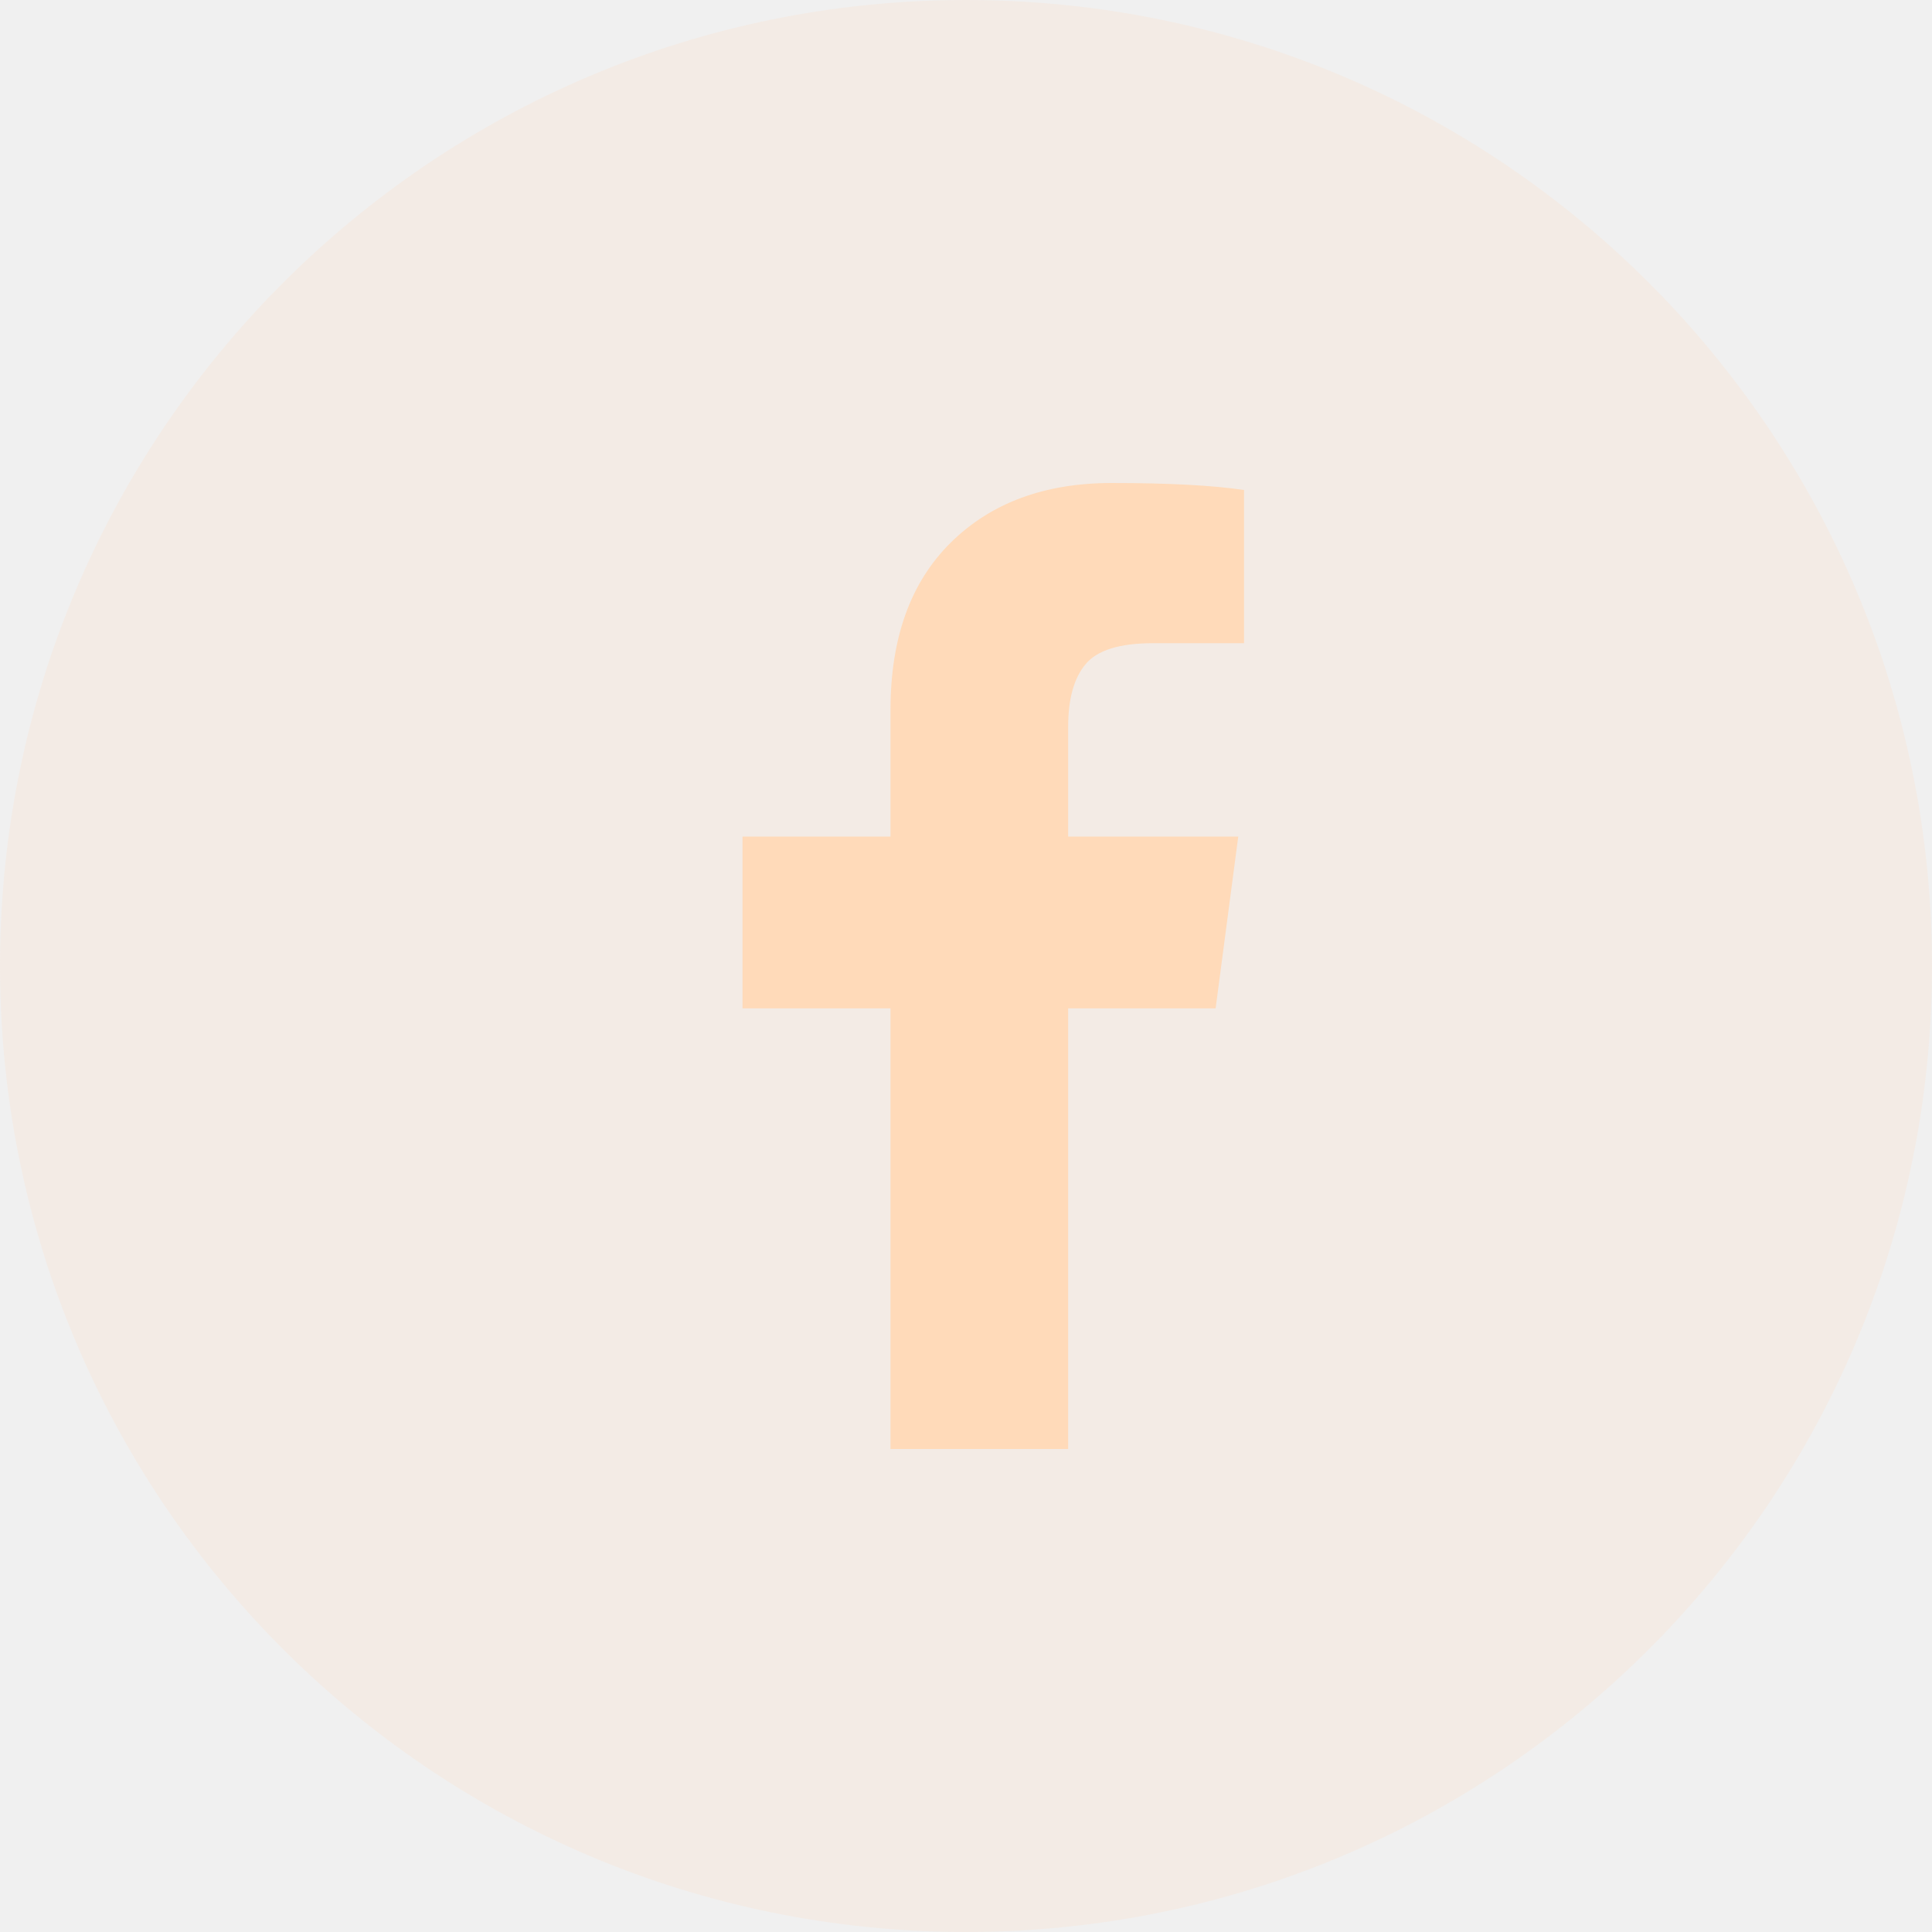
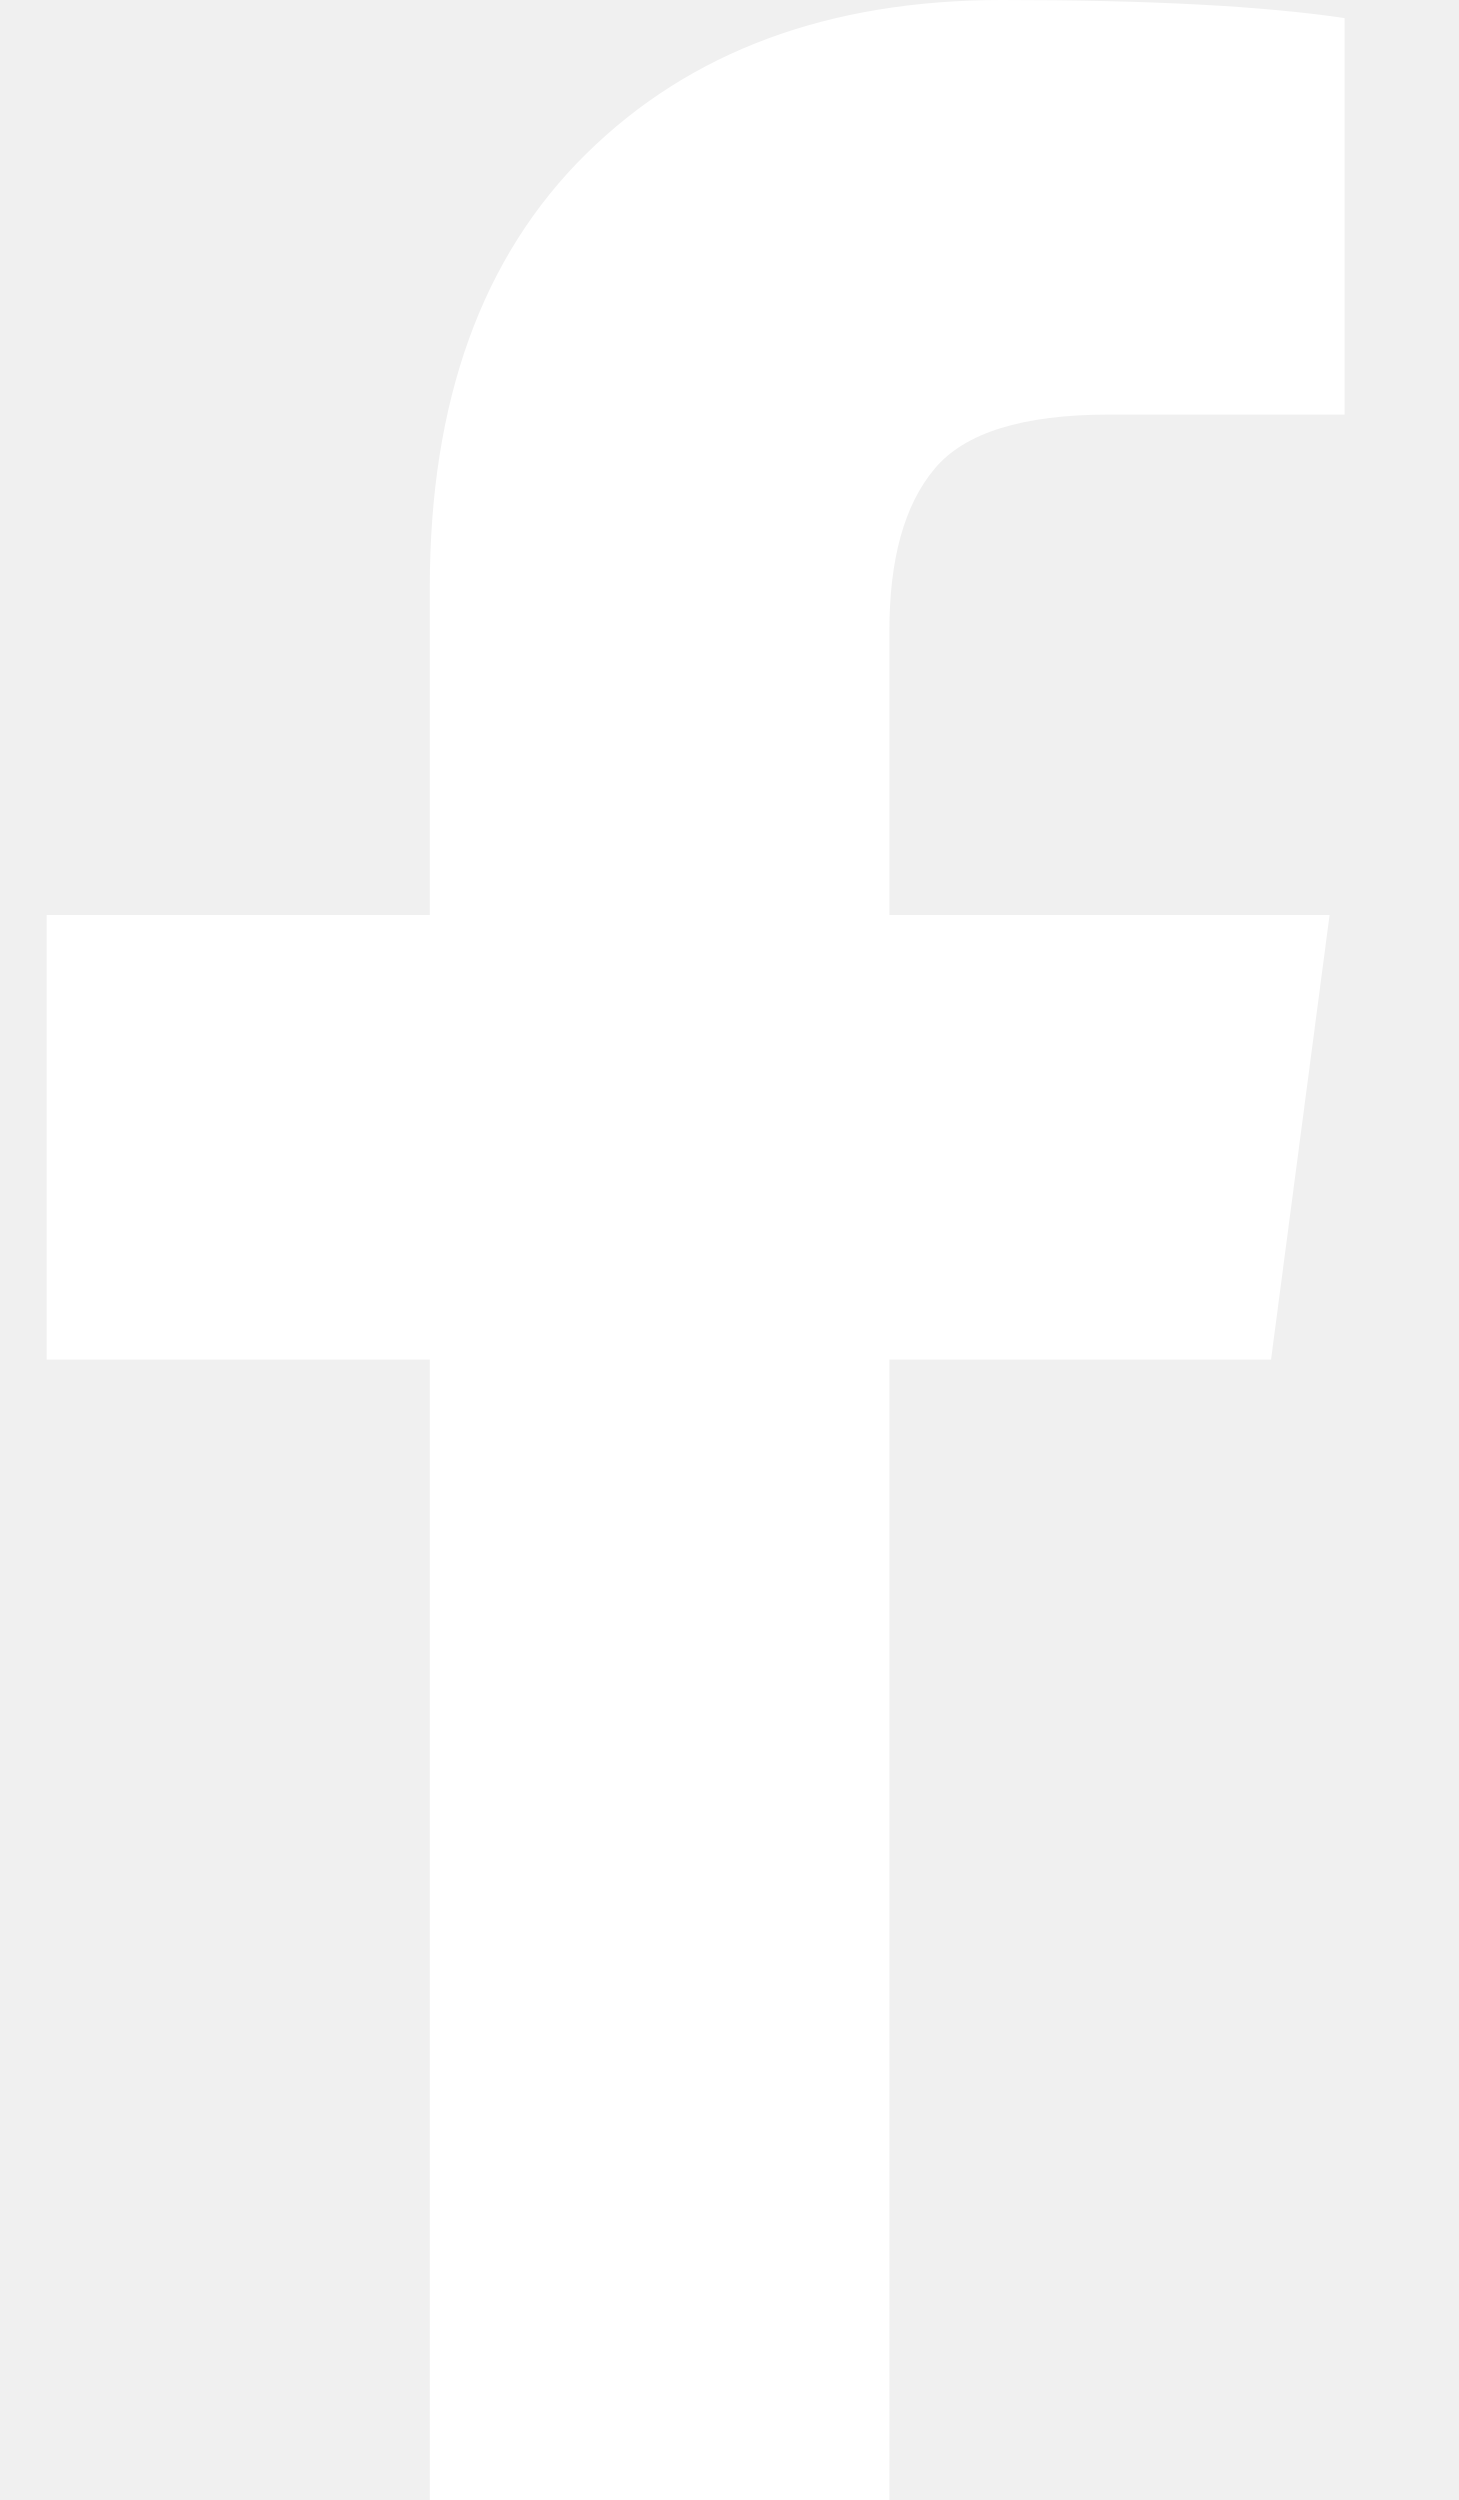
- <svg xmlns="http://www.w3.org/2000/svg" width="24" height="24" viewBox="0 0 24 24" fill="none">
-   <rect width="24" height="24" rx="12" fill="#FFDAB9" fill-opacity="0.2" />
-   <g clip-path="url(#clip0)">
-     <path d="M15.454 6.087V7.99H14.322C13.909 7.99 13.63 8.077 13.486 8.25C13.341 8.423 13.269 8.683 13.269 9.029V10.392H15.382L15.101 12.526H13.269V18H11.062V12.526H9.224V10.392H11.062V8.82C11.062 7.925 11.312 7.232 11.812 6.739C12.312 6.246 12.978 6 13.81 6C14.517 6 15.065 6.029 15.454 6.087Z" fill="#FFDAB9" />
-   </g>
-   <defs>
-     <clipPath id="clip0">
-       <rect width="6.462" height="12" fill="white" transform="translate(9 5.99997)" />
-     </clipPath>
-   </defs>
+ <svg xmlns="http://www.w3.org/2000/svg" width="7" height="12" viewBox="0 0 7 12" fill="none">
+   <path d="M6.454 0.087V1.99H5.322C4.909 1.99 4.63 2.077 4.486 2.25C4.341 2.423 4.269 2.683 4.269 3.029V4.392H6.382L6.101 6.526H4.269V12H2.063V6.526H0.224V4.392H2.063V2.82C2.063 1.925 2.313 1.232 2.813 0.739C3.313 0.246 3.978 0 4.81 0C5.517 0 6.065 0.029 6.454 0.087Z" fill="white" />
</svg>
